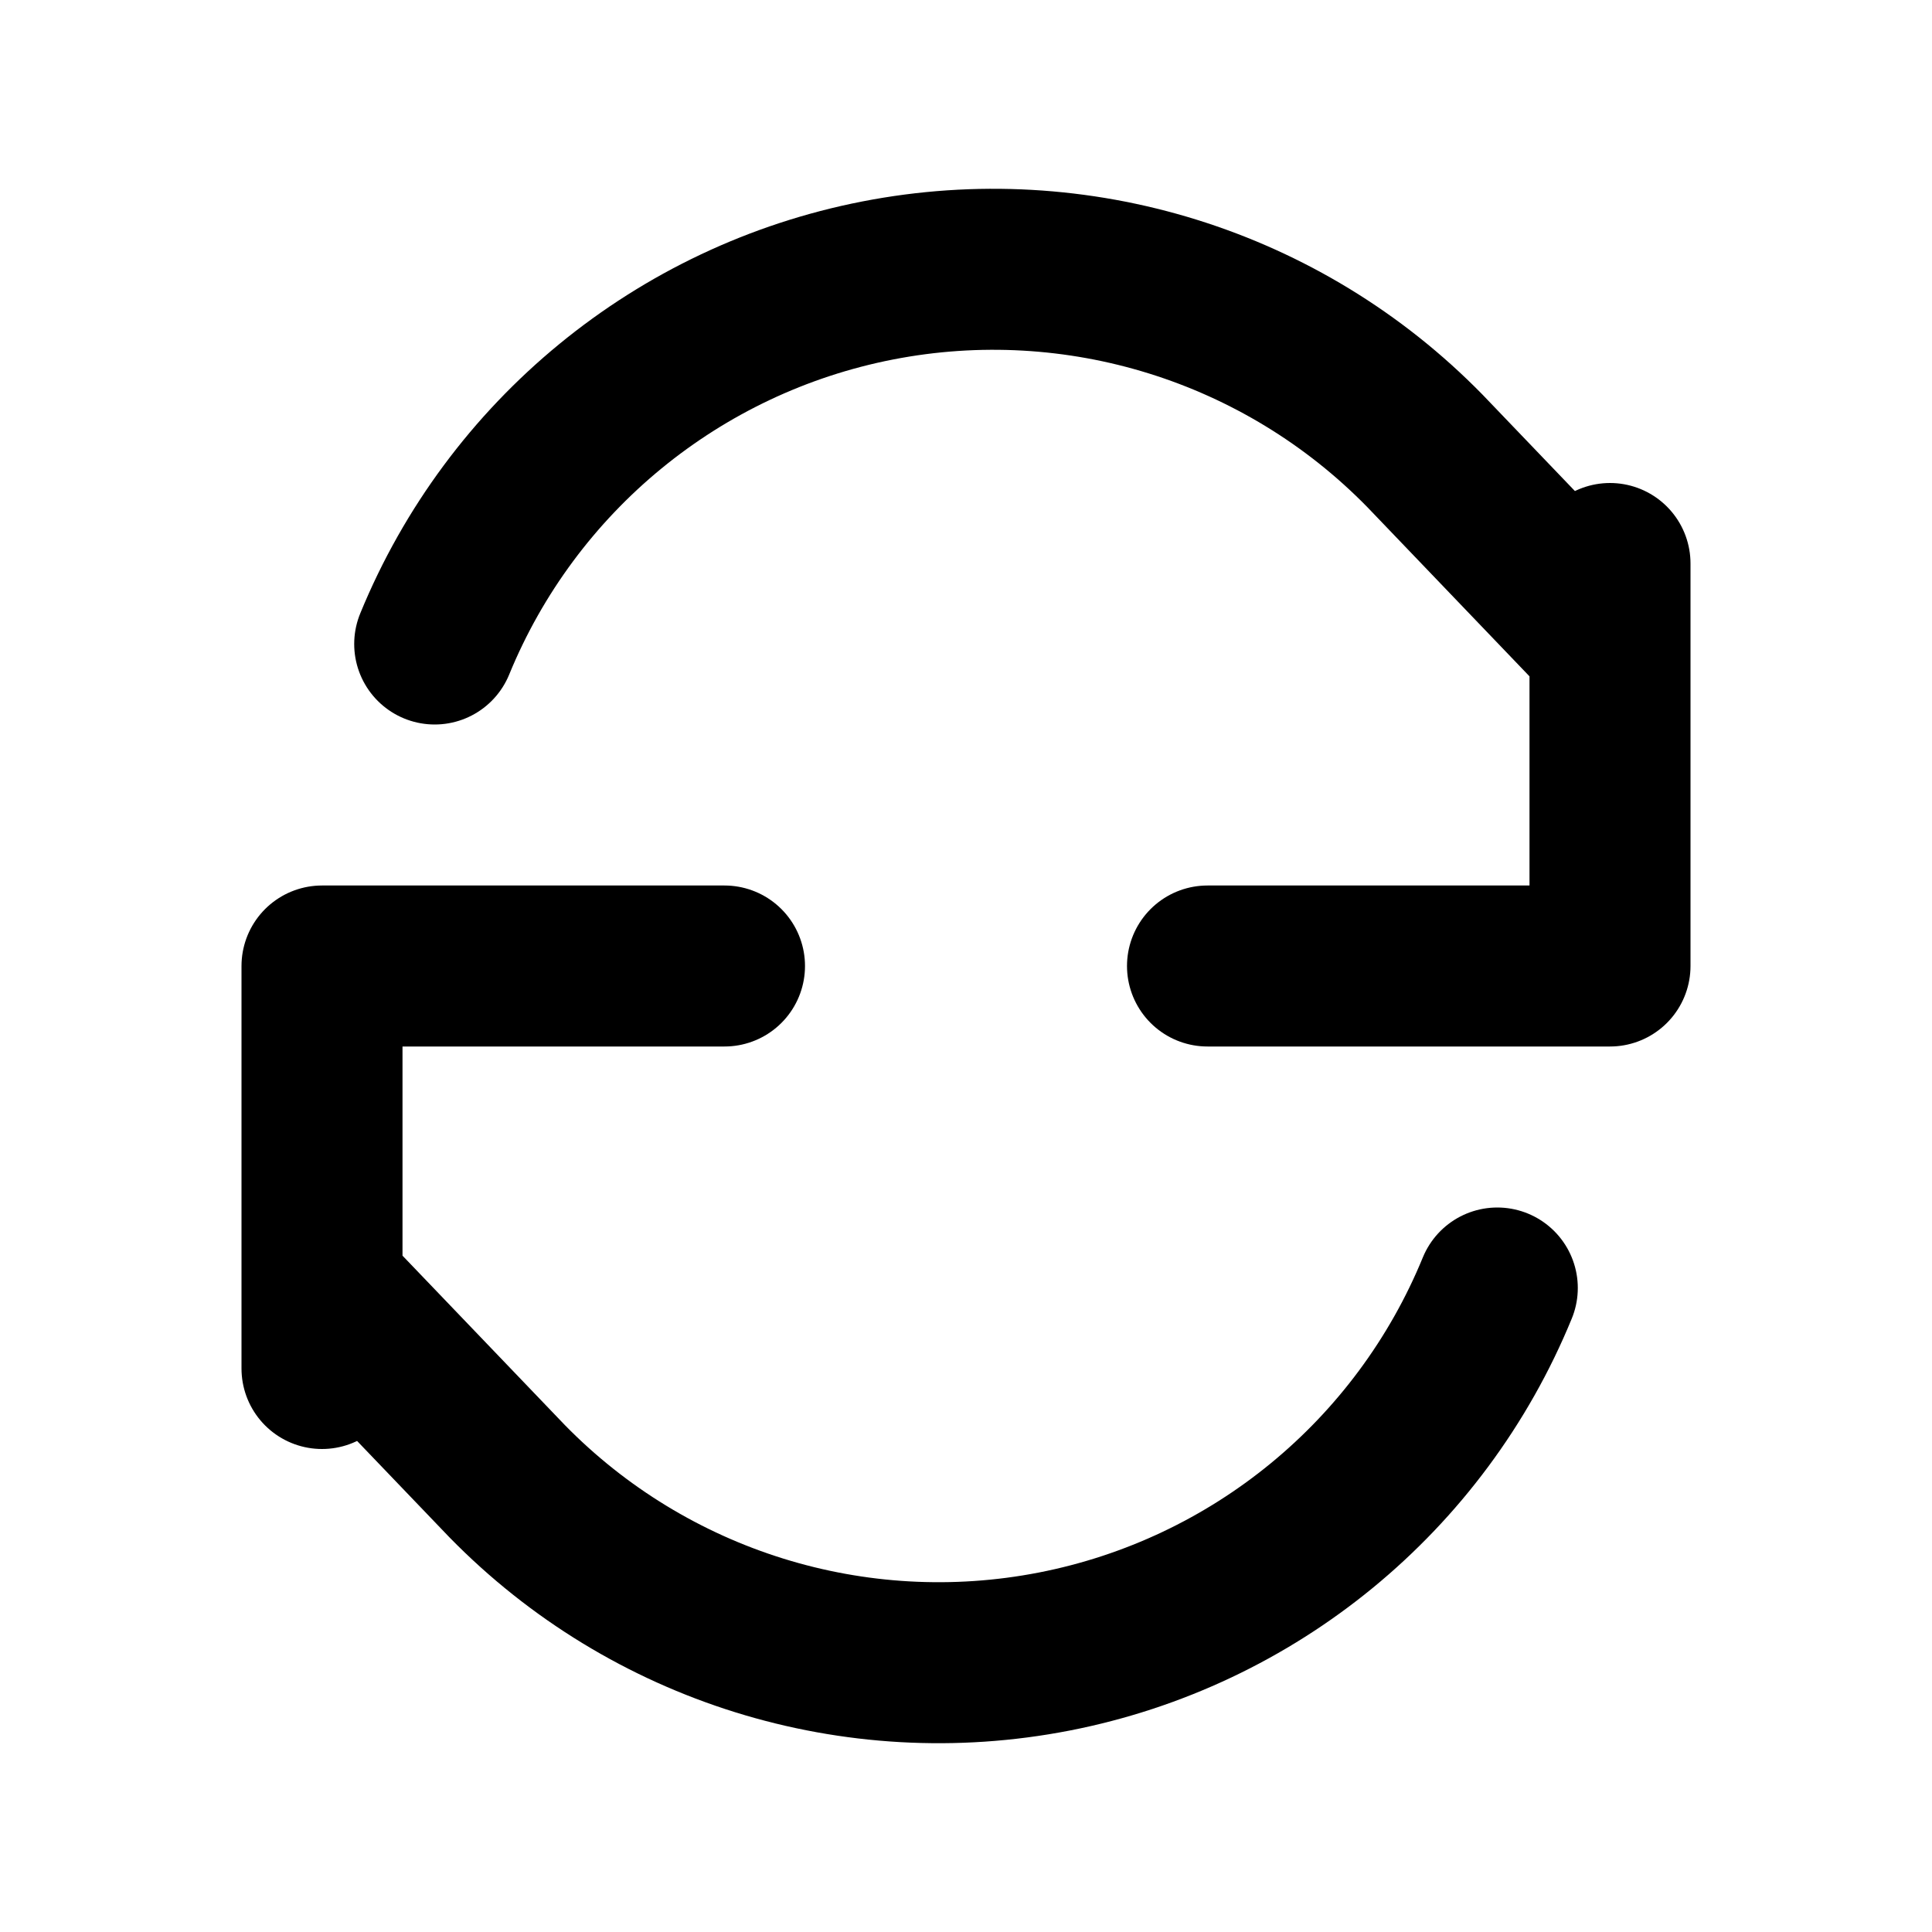
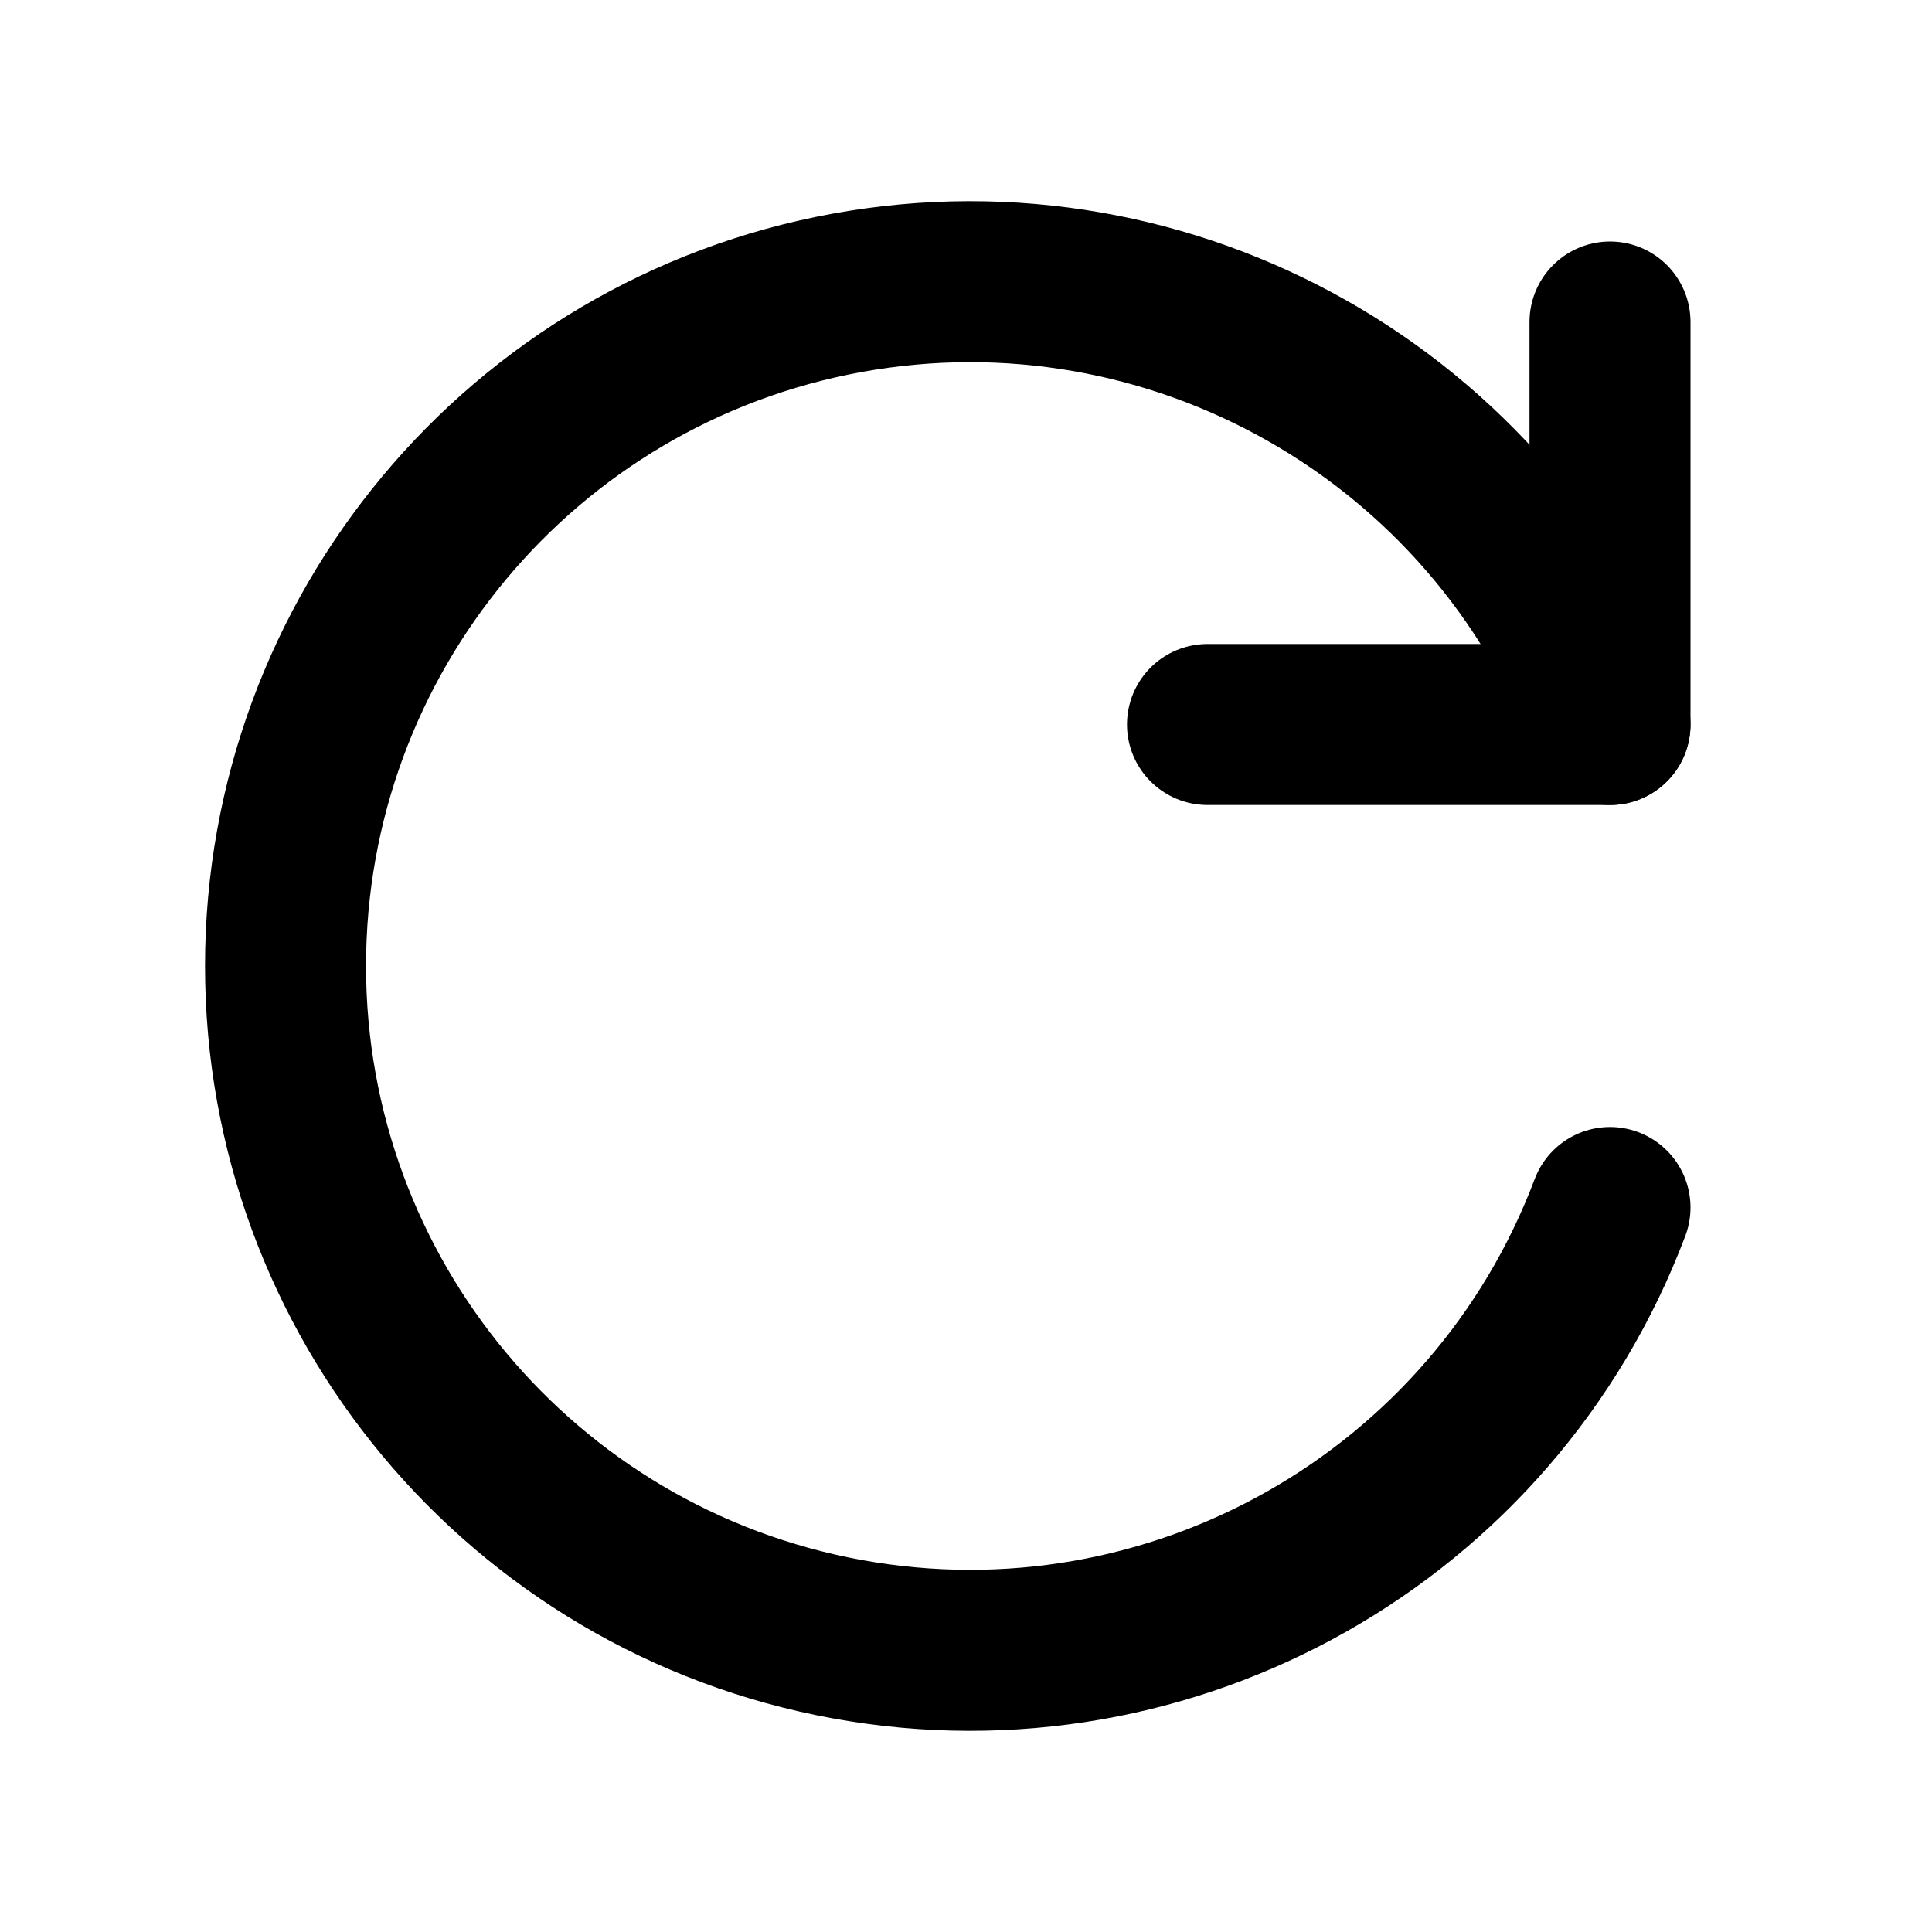
<svg xmlns="http://www.w3.org/2000/svg" viewBox="0 0 24 24" fill="none" stroke="currentColor" stroke-width="2" stroke-linecap="round" stroke-linejoin="round">
-   <path d="M20 7v5h-5M4 17v-5h5M5.4 8a7.5 7.5 0 0 1 12.3-2.4L20 8M4 16l2.3 2.4A7.5 7.5 0 0 0 18.6 16" />
+   <path d="M 20 15 A 8.5 8.5 0 1 1 20 9" />
+   <path d="M 20 4 V 9 H 15" />
</svg>
